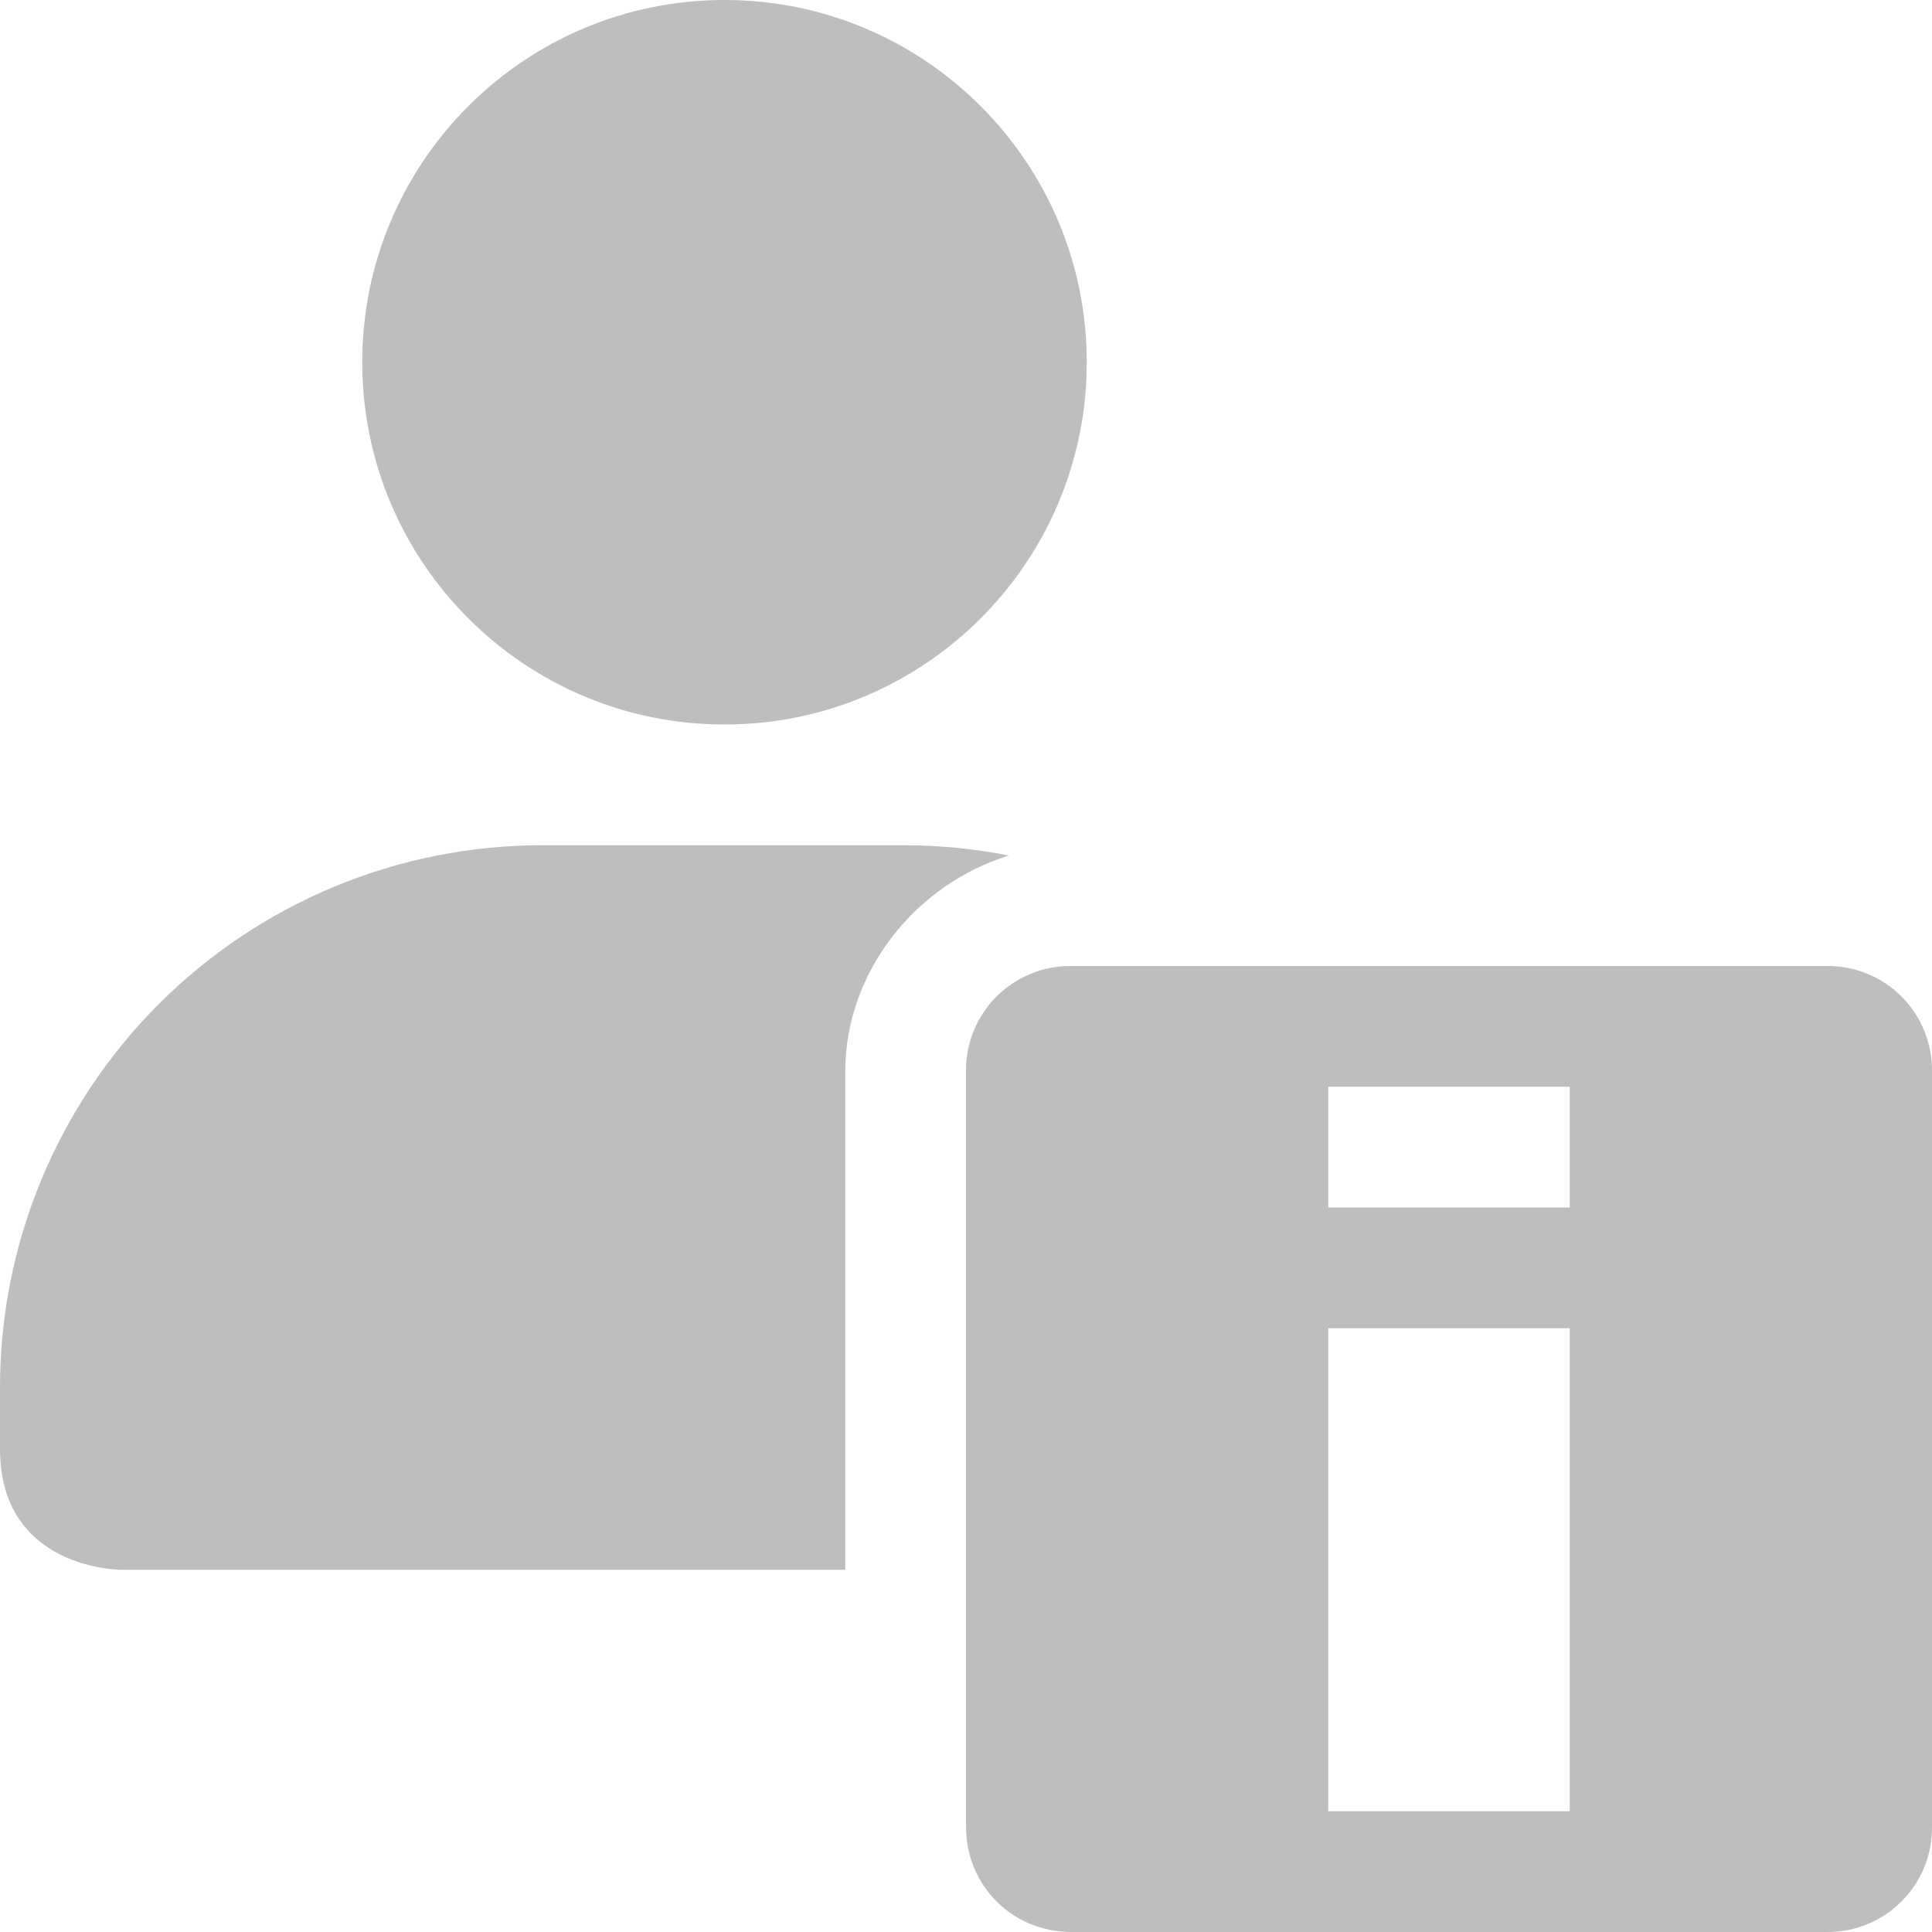
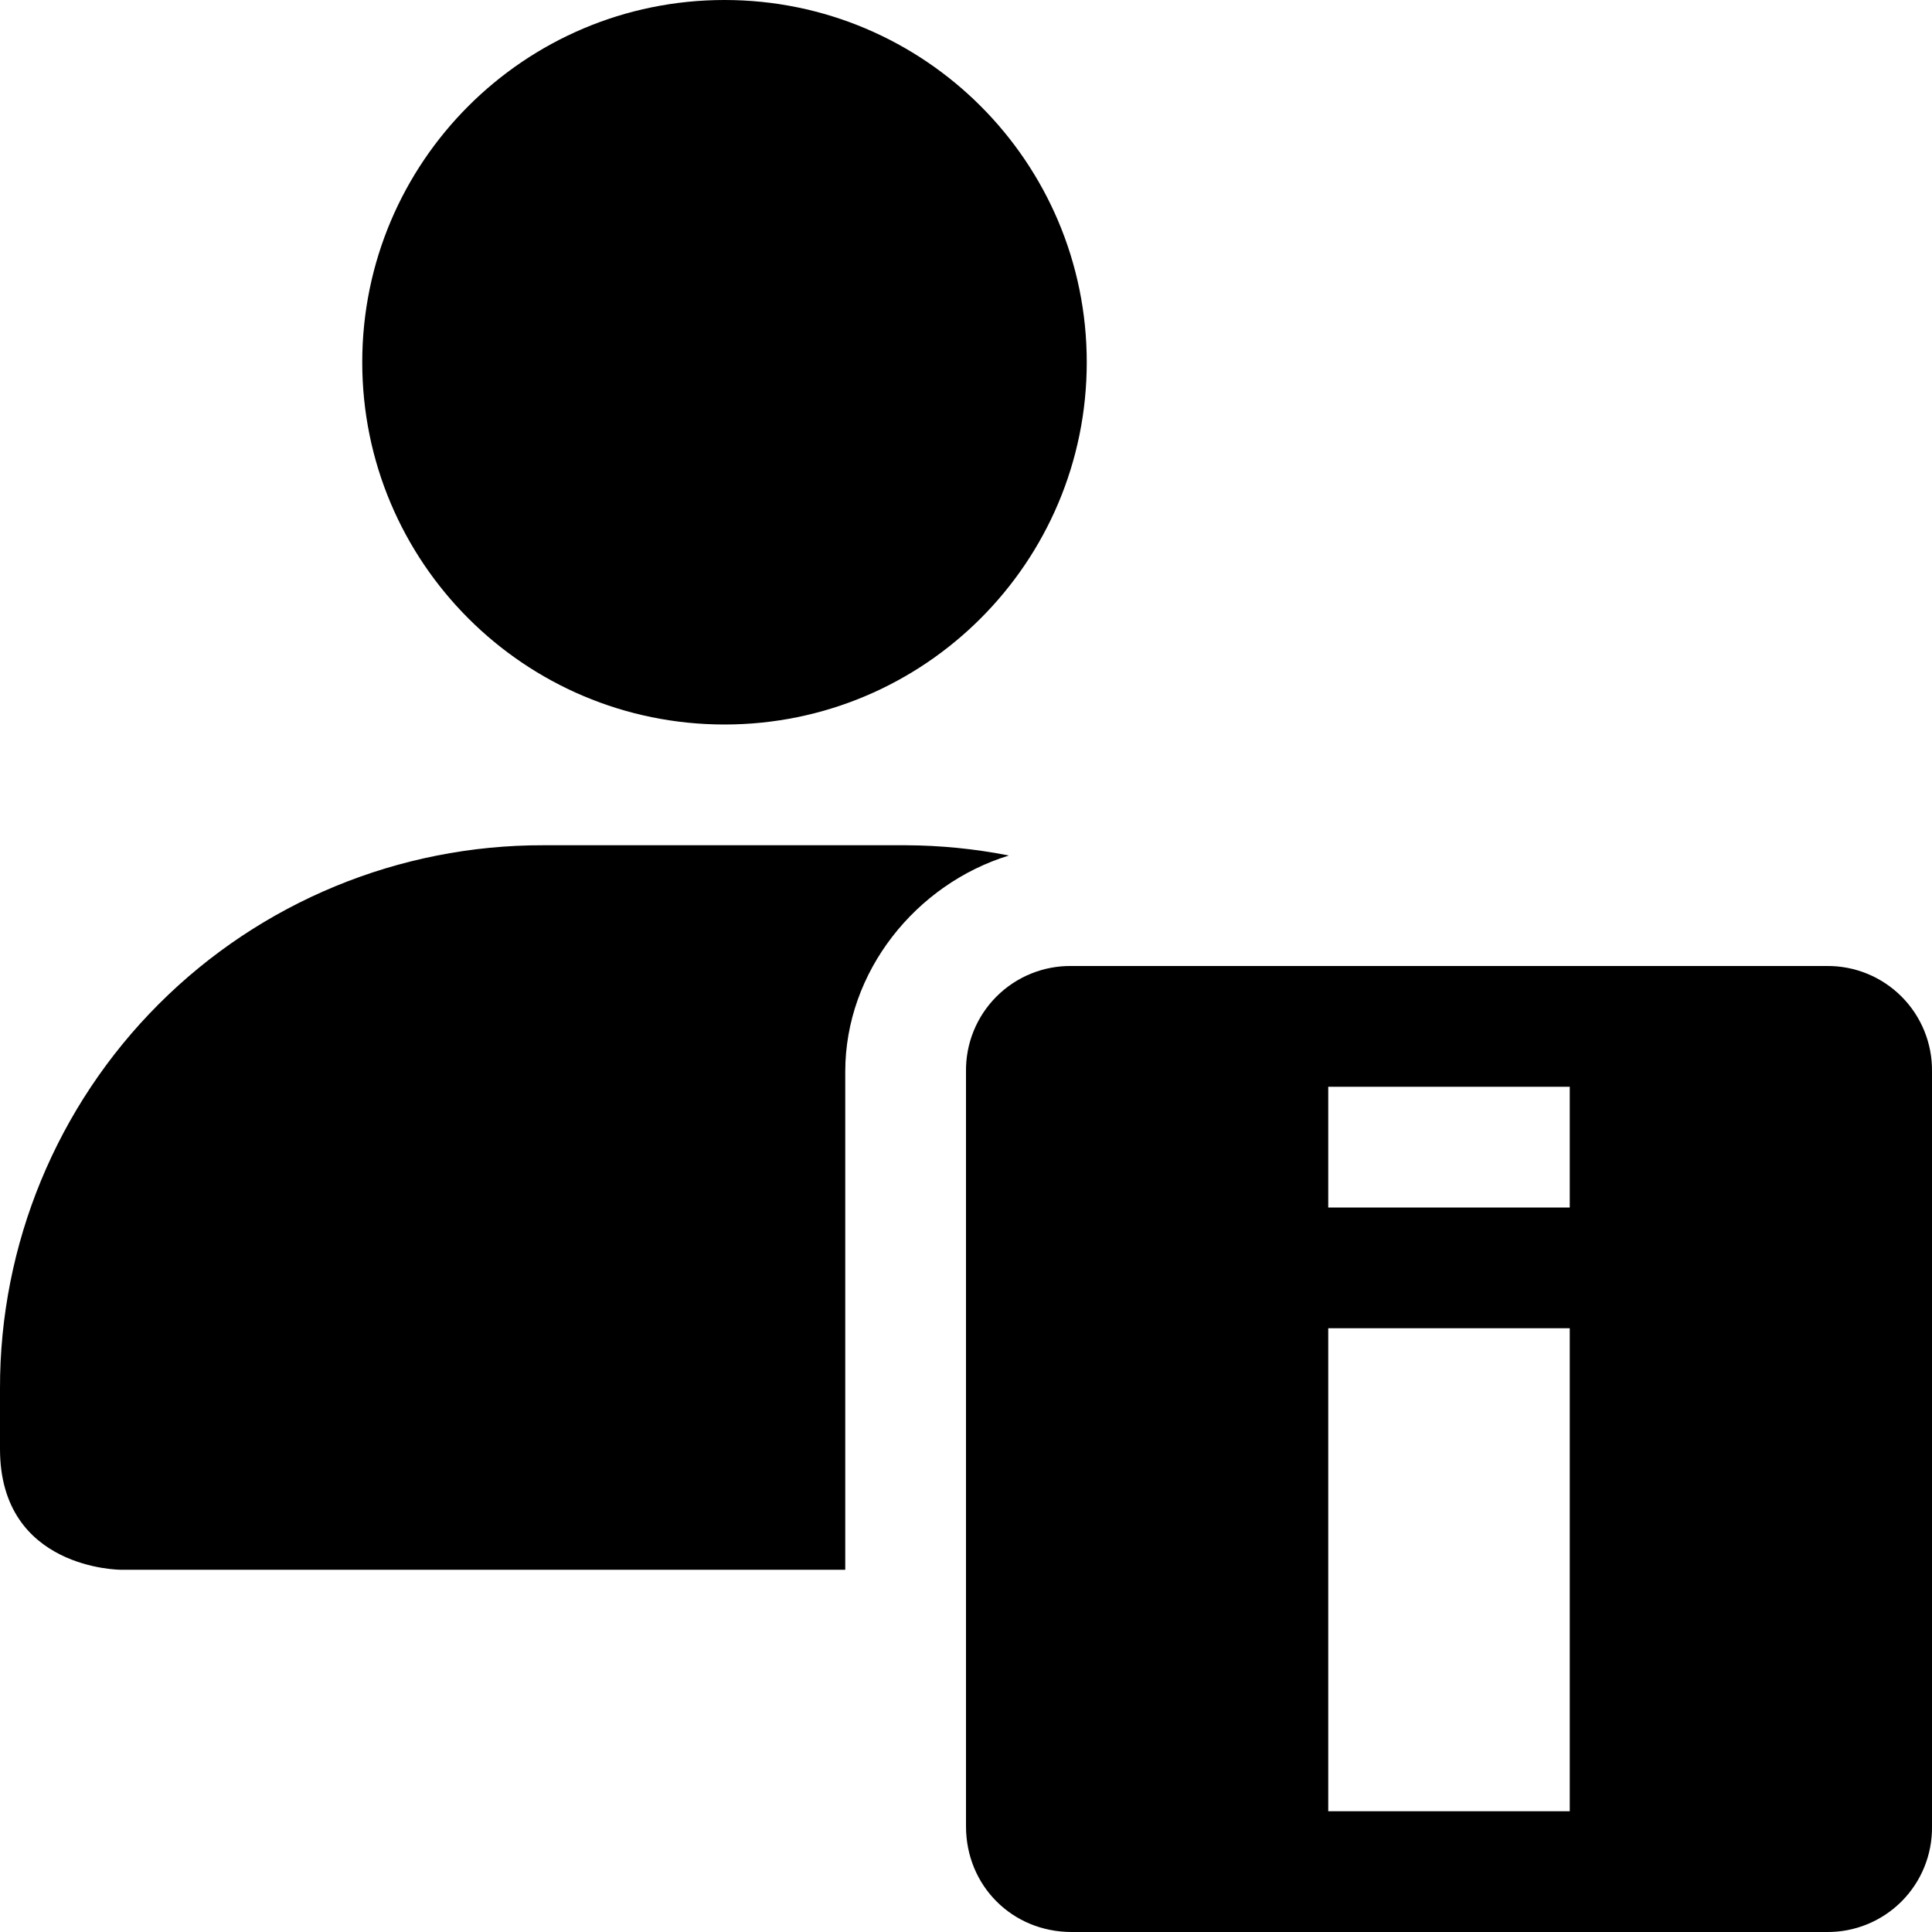
<svg xmlns="http://www.w3.org/2000/svg" width="16" height="16" viewBox="0 0 16 16">
-   <g fill="currentColor" color="#bebebe">
+   <g fill="currentColor">
    <path d="M6 0a3 3 0 1 0 0 6 3 3 0 0 0 0-6M4.5 7A4.49 4.49 0 0 0 0 11.5v.5c0 1 1 1 1 1h6V8.875c0-.83.587-1.554 1.355-1.79A4.5 4.5 0 0 0 7.5 7zM9 9v4h1V9z" />
    <path d="M8.875 8A.863.863 0 0 0 8 8.875v6.25c0 .492.383.875.875.875h6.25a.863.863 0 0 0 .875-.875v-6.25A.863.863 0 0 0 15.125 8zM11 9h2v1h-2zm0 2h2v4h-2z" />
  </g>
</svg>
